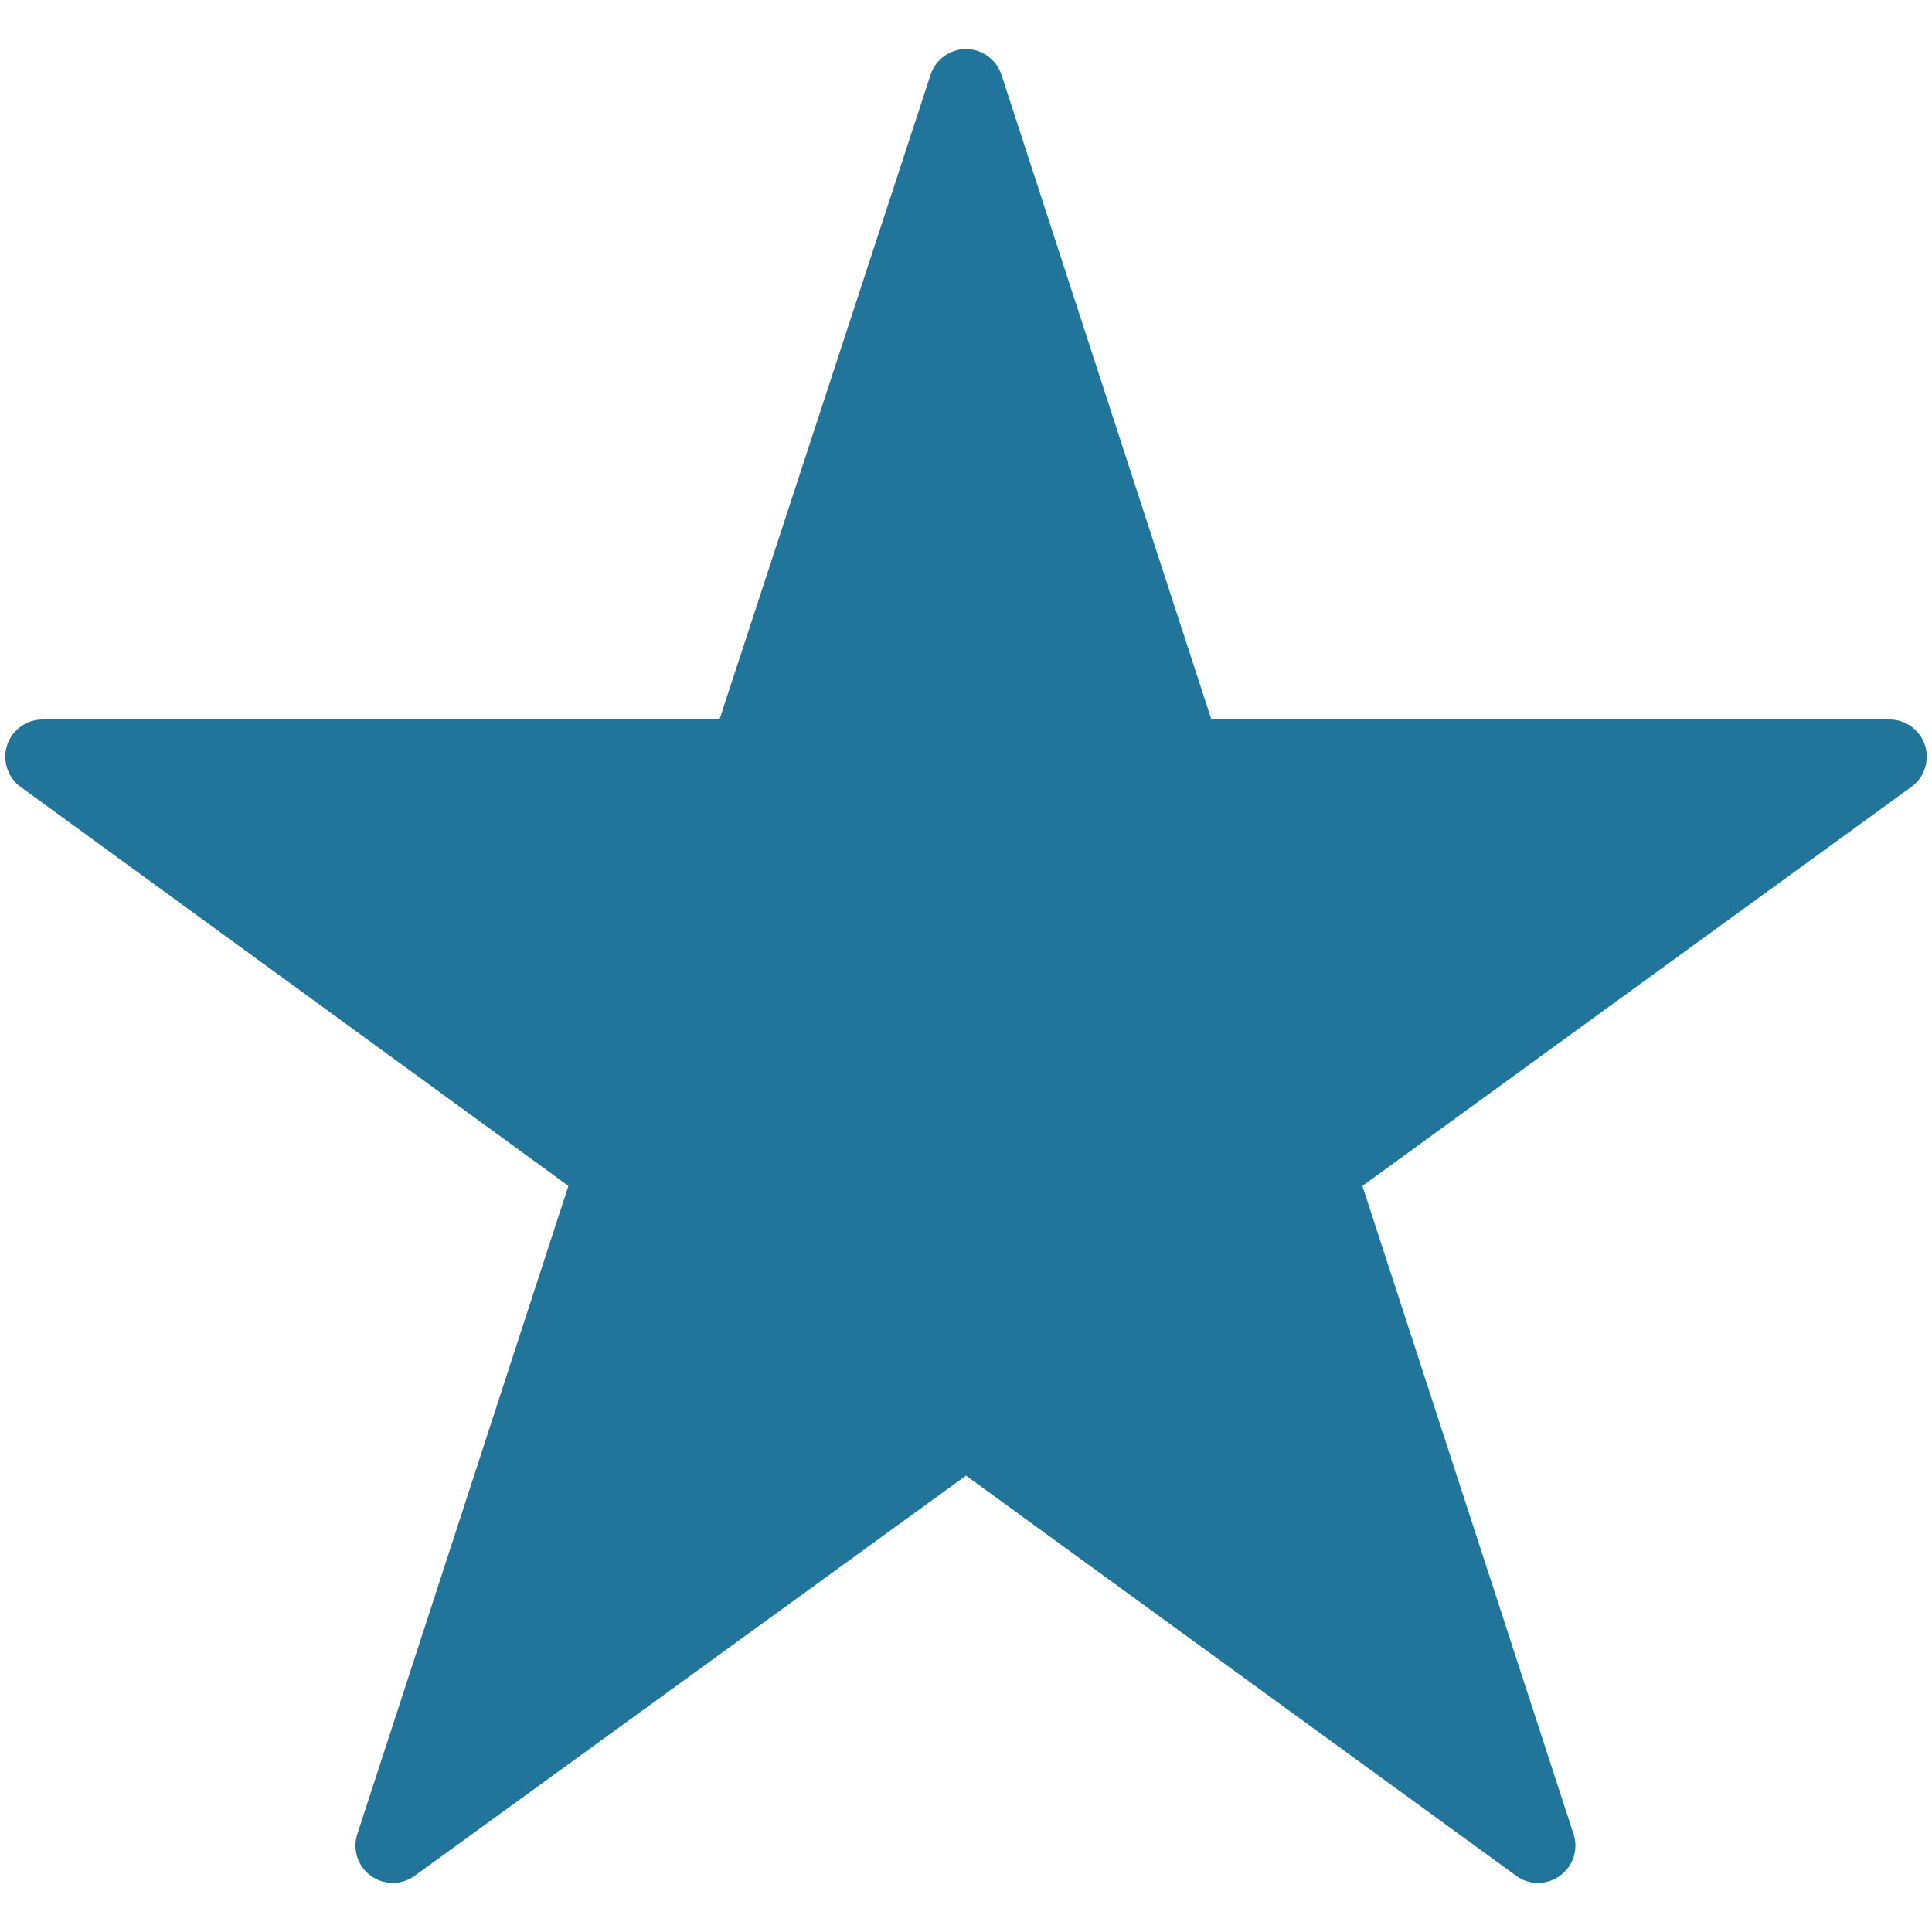
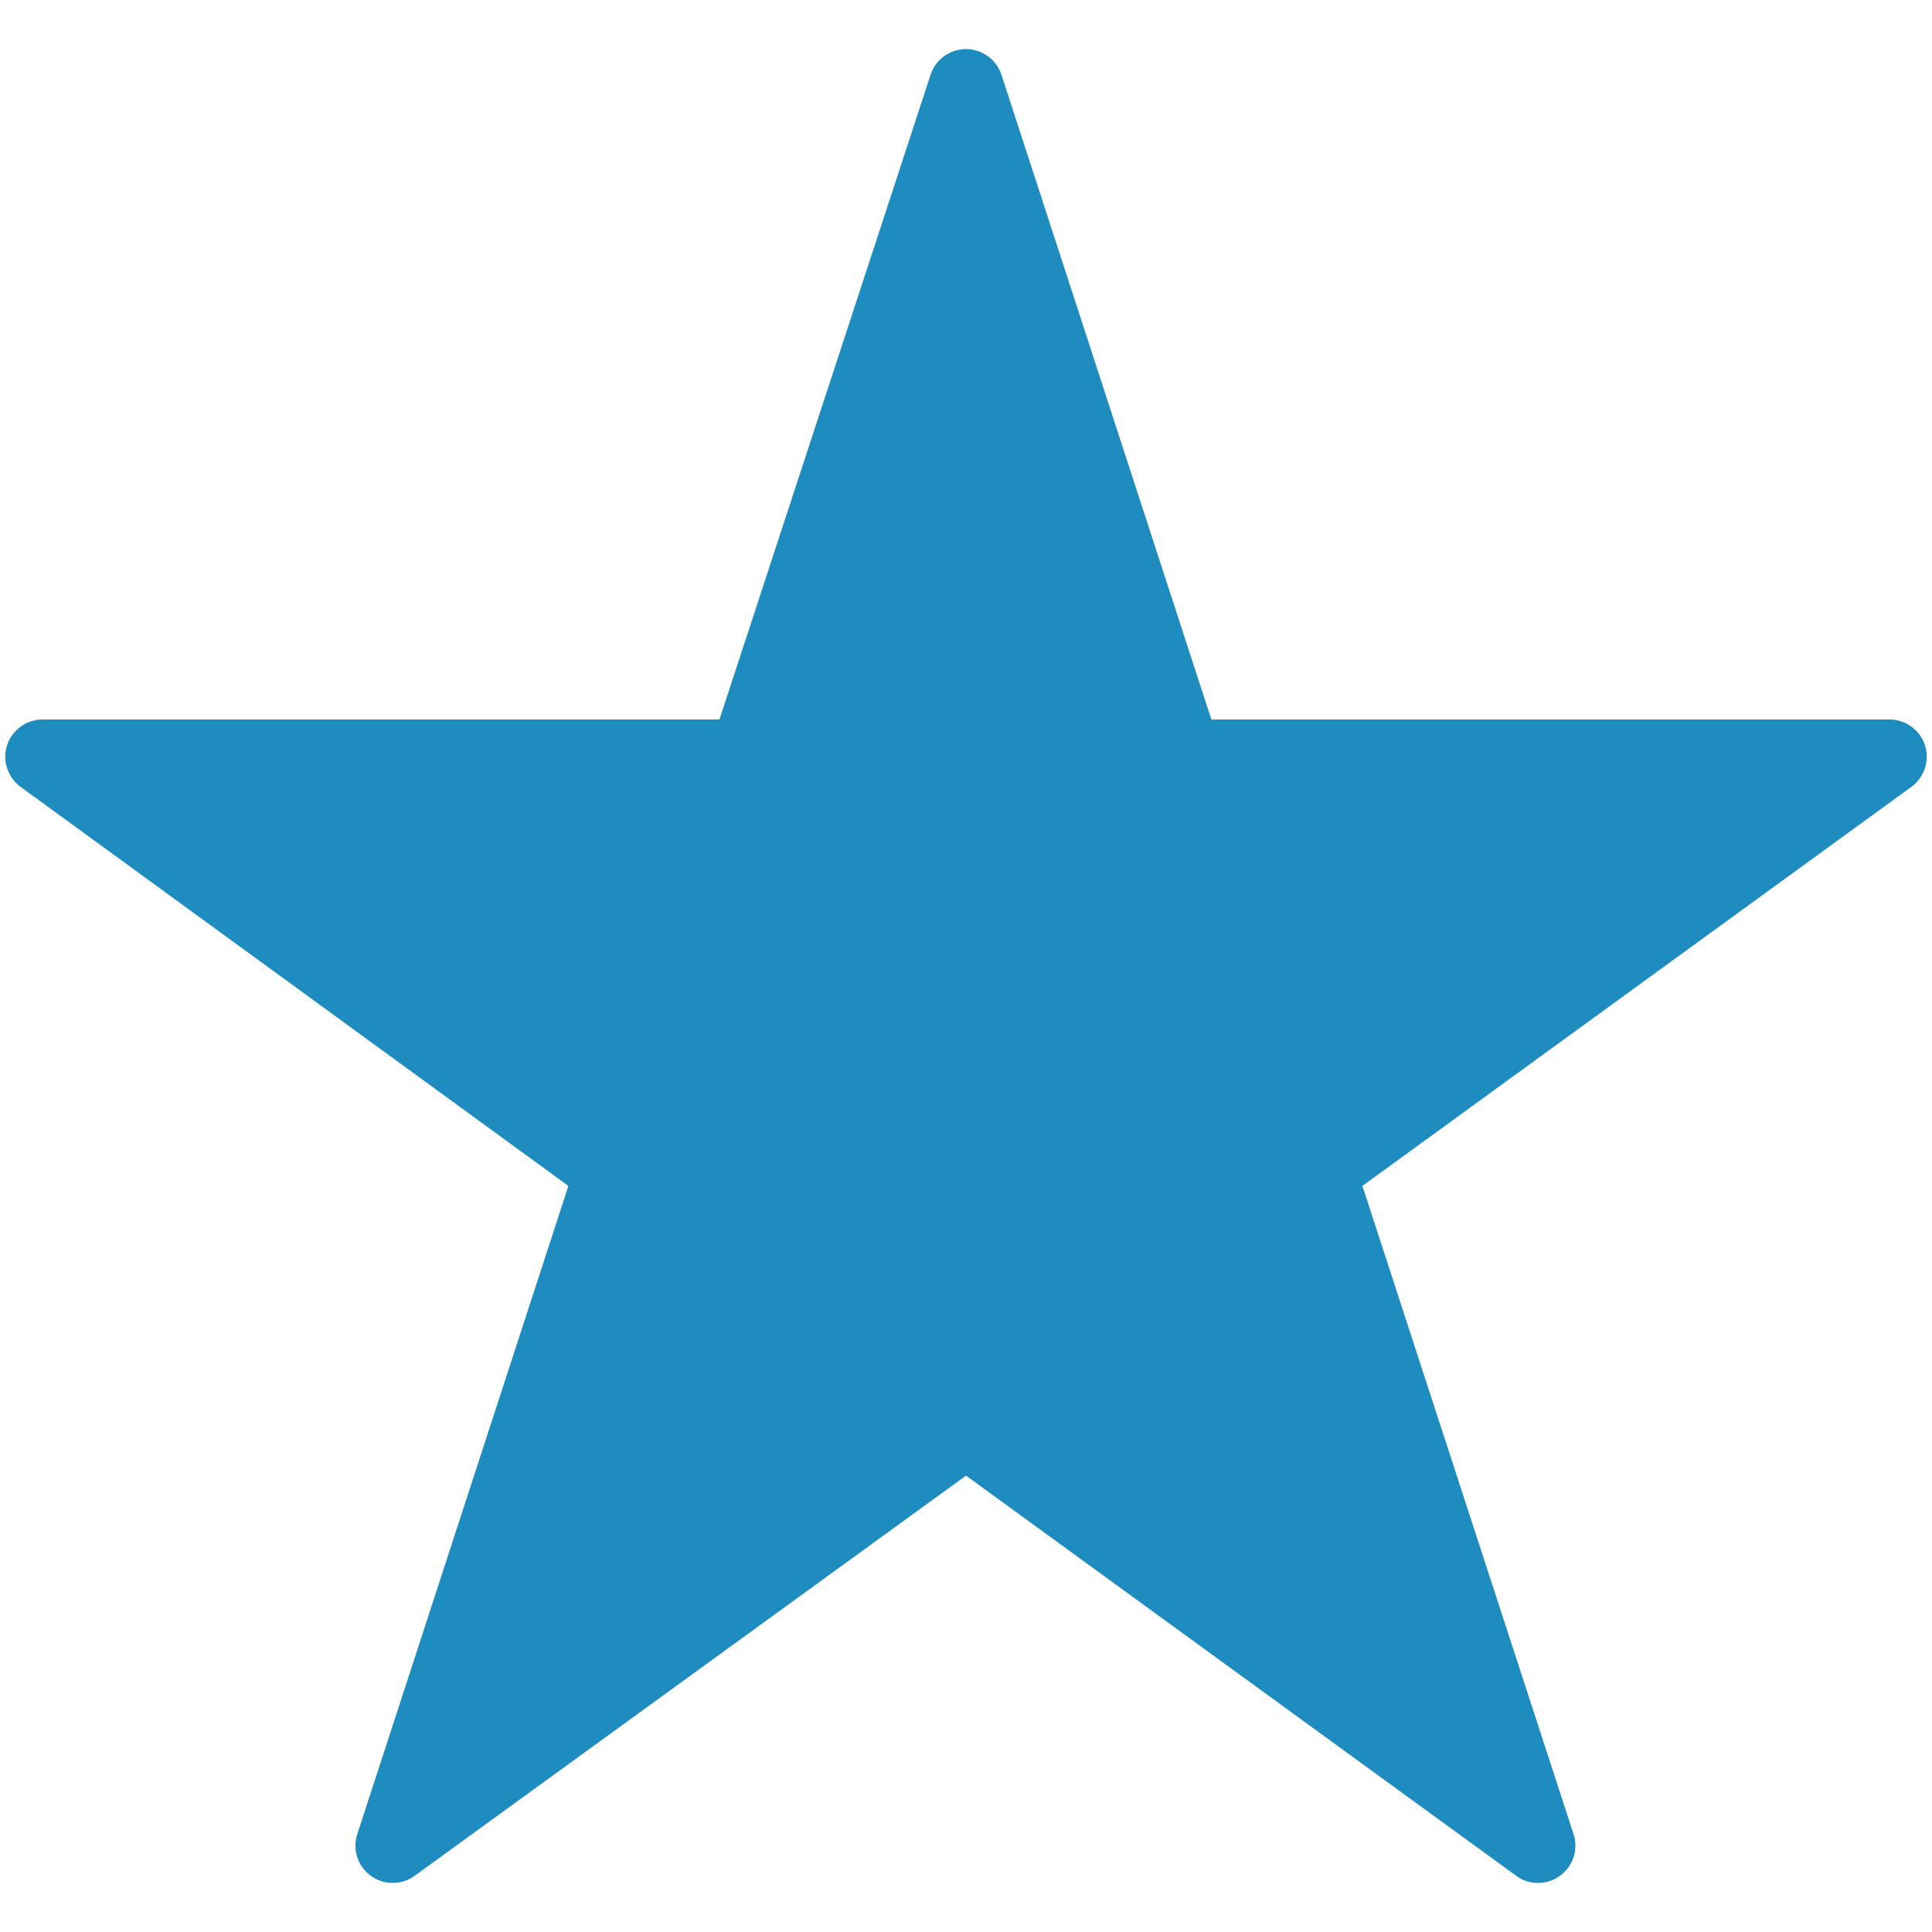
<svg xmlns="http://www.w3.org/2000/svg" version="1.1" id="Layer_1" x="0px" y="0px" width="40px" height="40px" viewBox="0 0 40 40" enable-background="new 0 0 40 40" xml:space="preserve">
  <g id="Layer_1_1_" display="none">
    <path display="inline" d="M19.477,0c0.864,0,1.739,0.058,2.619,0.176c10.676,1.438,18.166,11.249,16.729,21.92   c-1.32,9.789-9.691,16.902-19.301,16.902c-0.862,0-1.739-0.061-2.621-0.176C6.229,37.389-1.261,27.578,0.177,16.902   C1.491,7.109,9.861,0,19.477,0 M19.477,2.48c-8.474,0-15.713,6.343-16.843,14.751C2.029,21.738,3.212,26.21,5.97,29.824   c2.757,3.609,6.758,5.936,11.263,6.539c0.763,0.104,1.532,0.154,2.291,0.154c8.469,0,15.708-6.347,16.842-14.754   c0.604-4.507-0.578-8.978-3.337-12.591c-2.76-3.614-6.762-5.938-11.27-6.545C21.006,2.532,20.235,2.48,19.477,2.48" />
  </g>
  <g id="Layer_2">
-     <path fill="#21759B" d="M39.854,15.428c-0.104-0.315-0.399-0.532-0.733-0.532H25.08L20.734,1.548   c-0.104-0.316-0.401-0.532-0.733-0.532c-0.334,0-0.632,0.214-0.734,0.531l-4.371,13.349H0.882c-0.334,0-0.632,0.216-0.735,0.532   c-0.103,0.317,0.01,0.667,0.279,0.863l11.342,8.262L7.397,37.975c-0.103,0.315,0.01,0.666,0.28,0.861   c0.27,0.197,0.639,0.197,0.909,0L20,30.551l11.391,8.285c0.135,0.102,0.295,0.148,0.451,0.148c0.16,0,0.32-0.049,0.455-0.148   c0.271-0.197,0.387-0.544,0.282-0.861l-4.372-13.422l11.365-8.261C39.844,16.097,39.955,15.745,39.854,15.428z" />
+     <path fill="#1E8CBE" d="M39.854,15.428c-0.104-0.315-0.399-0.532-0.733-0.532H25.08L20.734,1.548   c-0.104-0.316-0.401-0.532-0.733-0.532c-0.334,0-0.632,0.214-0.734,0.531l-4.371,13.349H0.882c-0.334,0-0.632,0.216-0.735,0.532   c-0.103,0.317,0.01,0.667,0.279,0.863l11.342,8.262L7.397,37.975c-0.103,0.315,0.01,0.666,0.28,0.861   c0.27,0.197,0.639,0.197,0.909,0L20,30.551l11.391,8.285c0.135,0.102,0.295,0.148,0.451,0.148c0.16,0,0.32-0.049,0.455-0.148   c0.271-0.197,0.387-0.544,0.282-0.861l-4.372-13.422l11.365-8.261C39.844,16.097,39.955,15.745,39.854,15.428z" />
  </g>
</svg>
